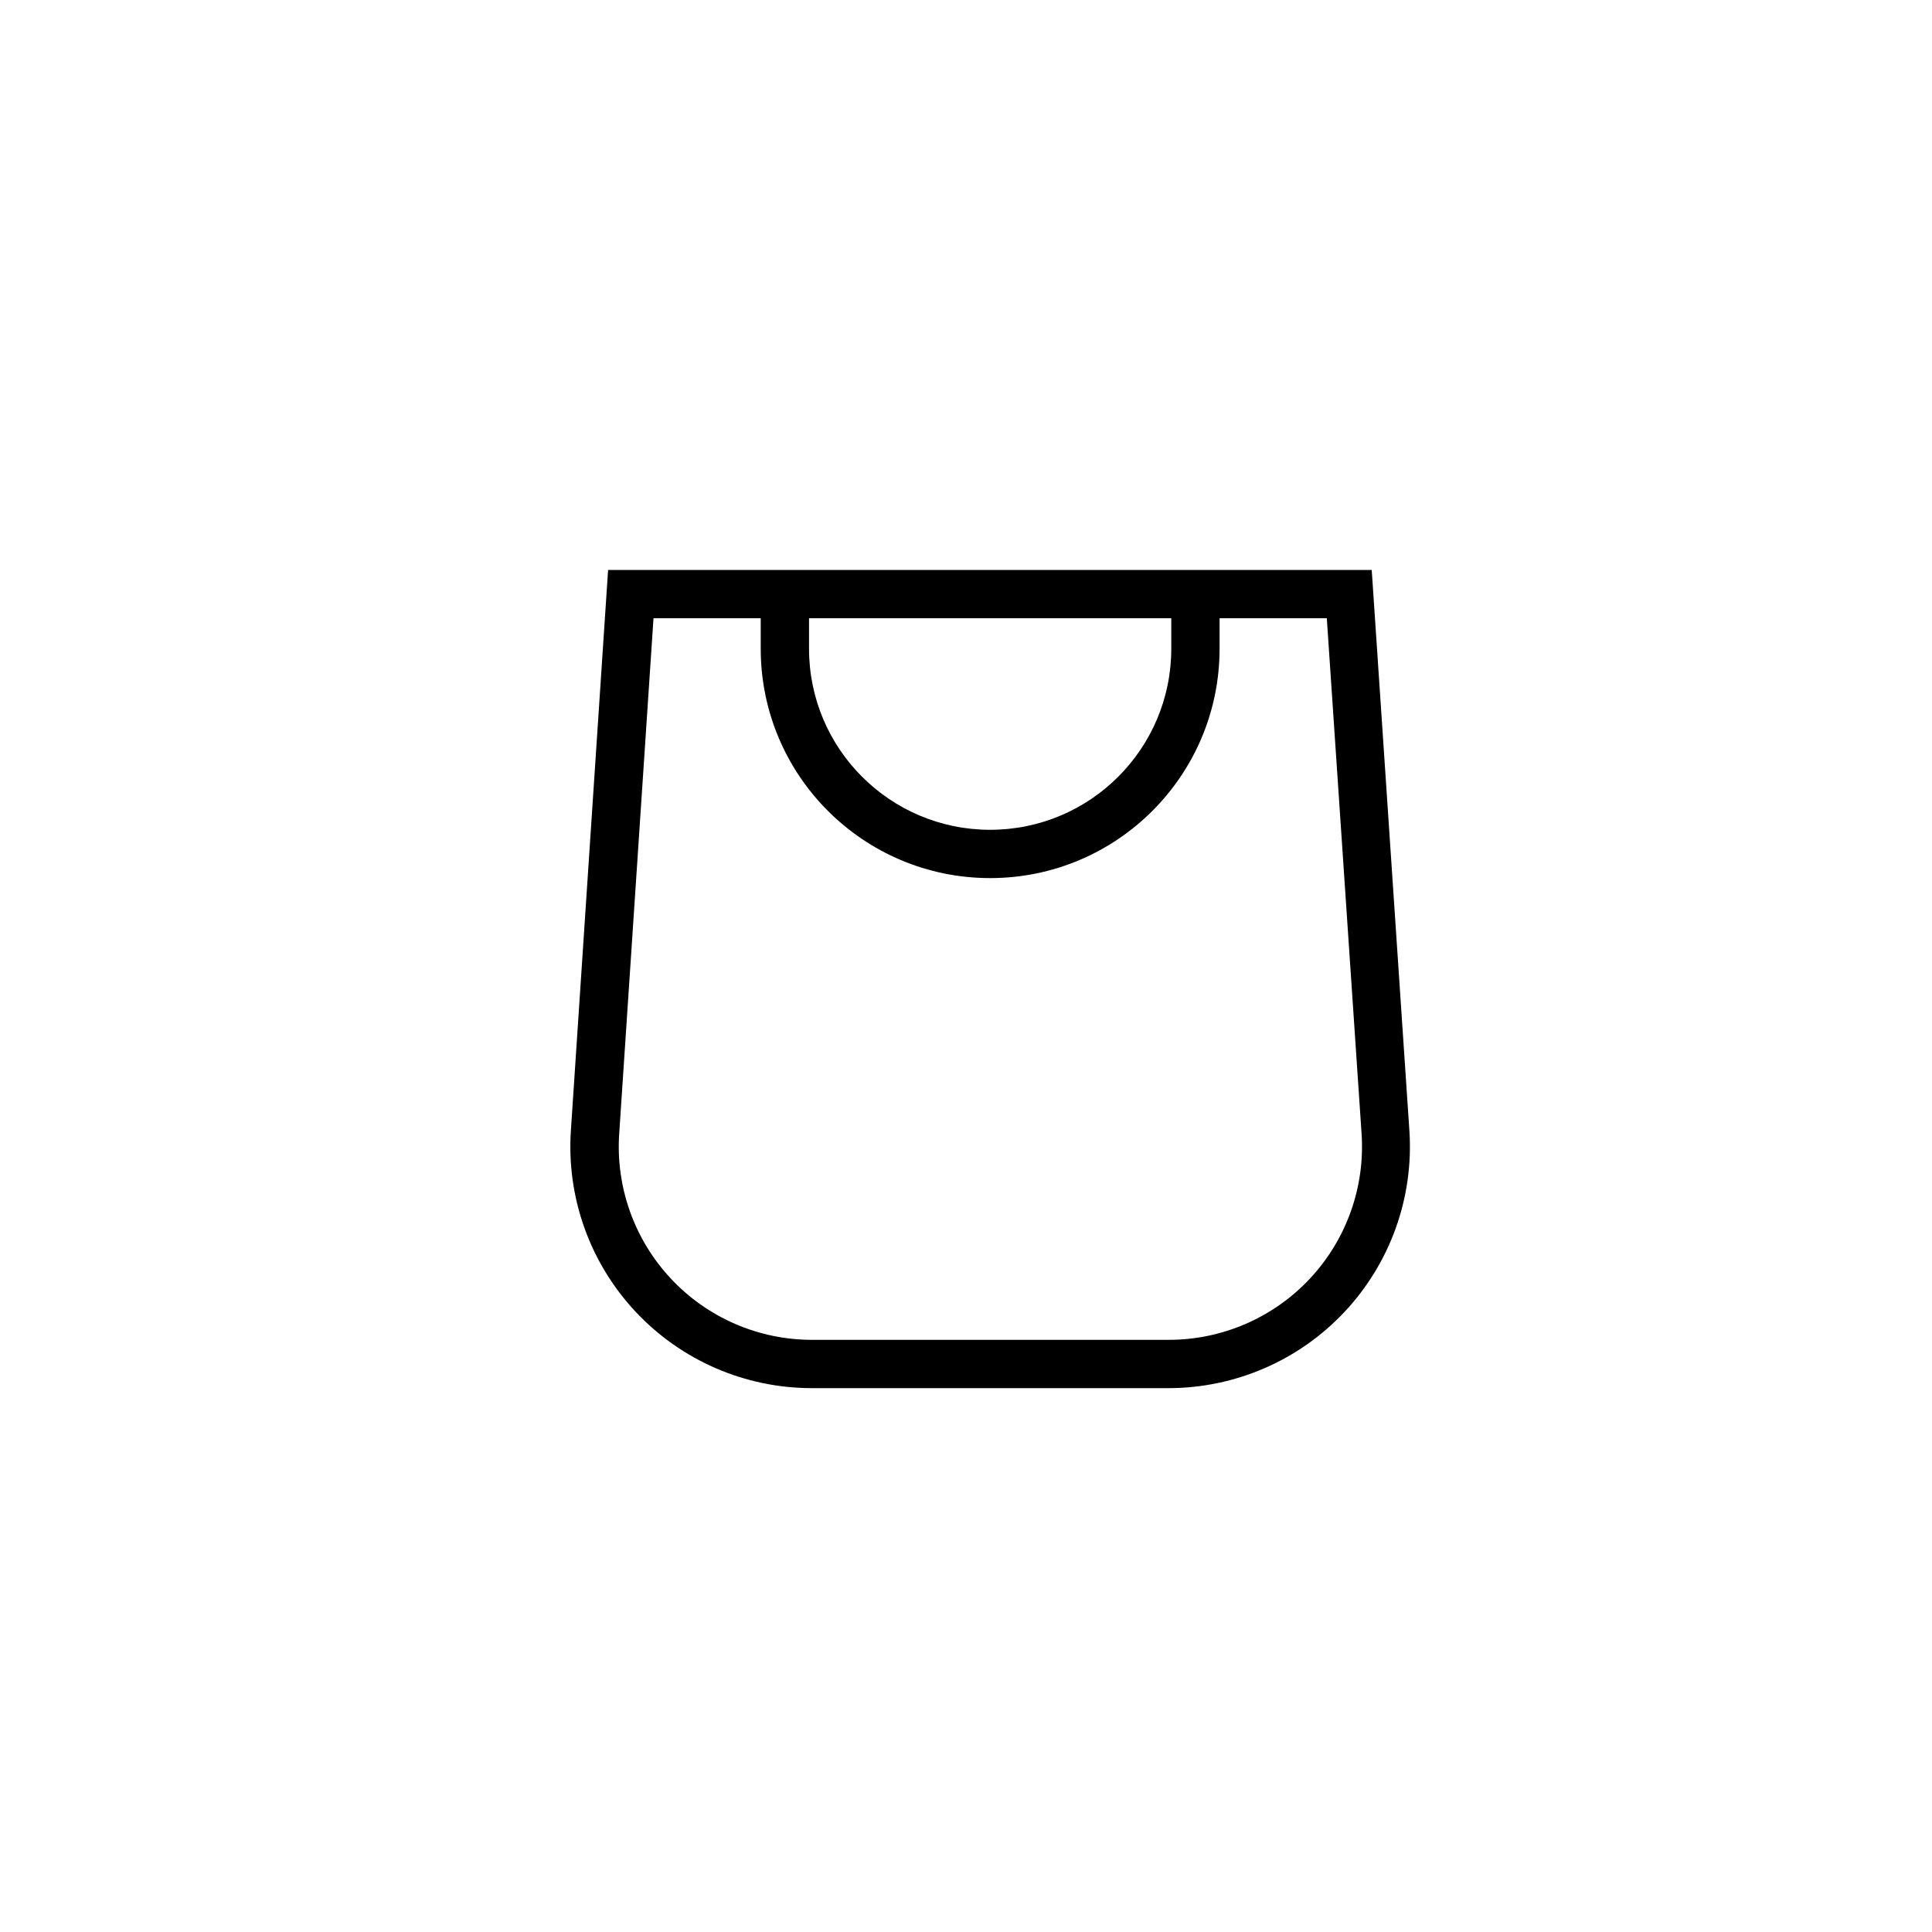
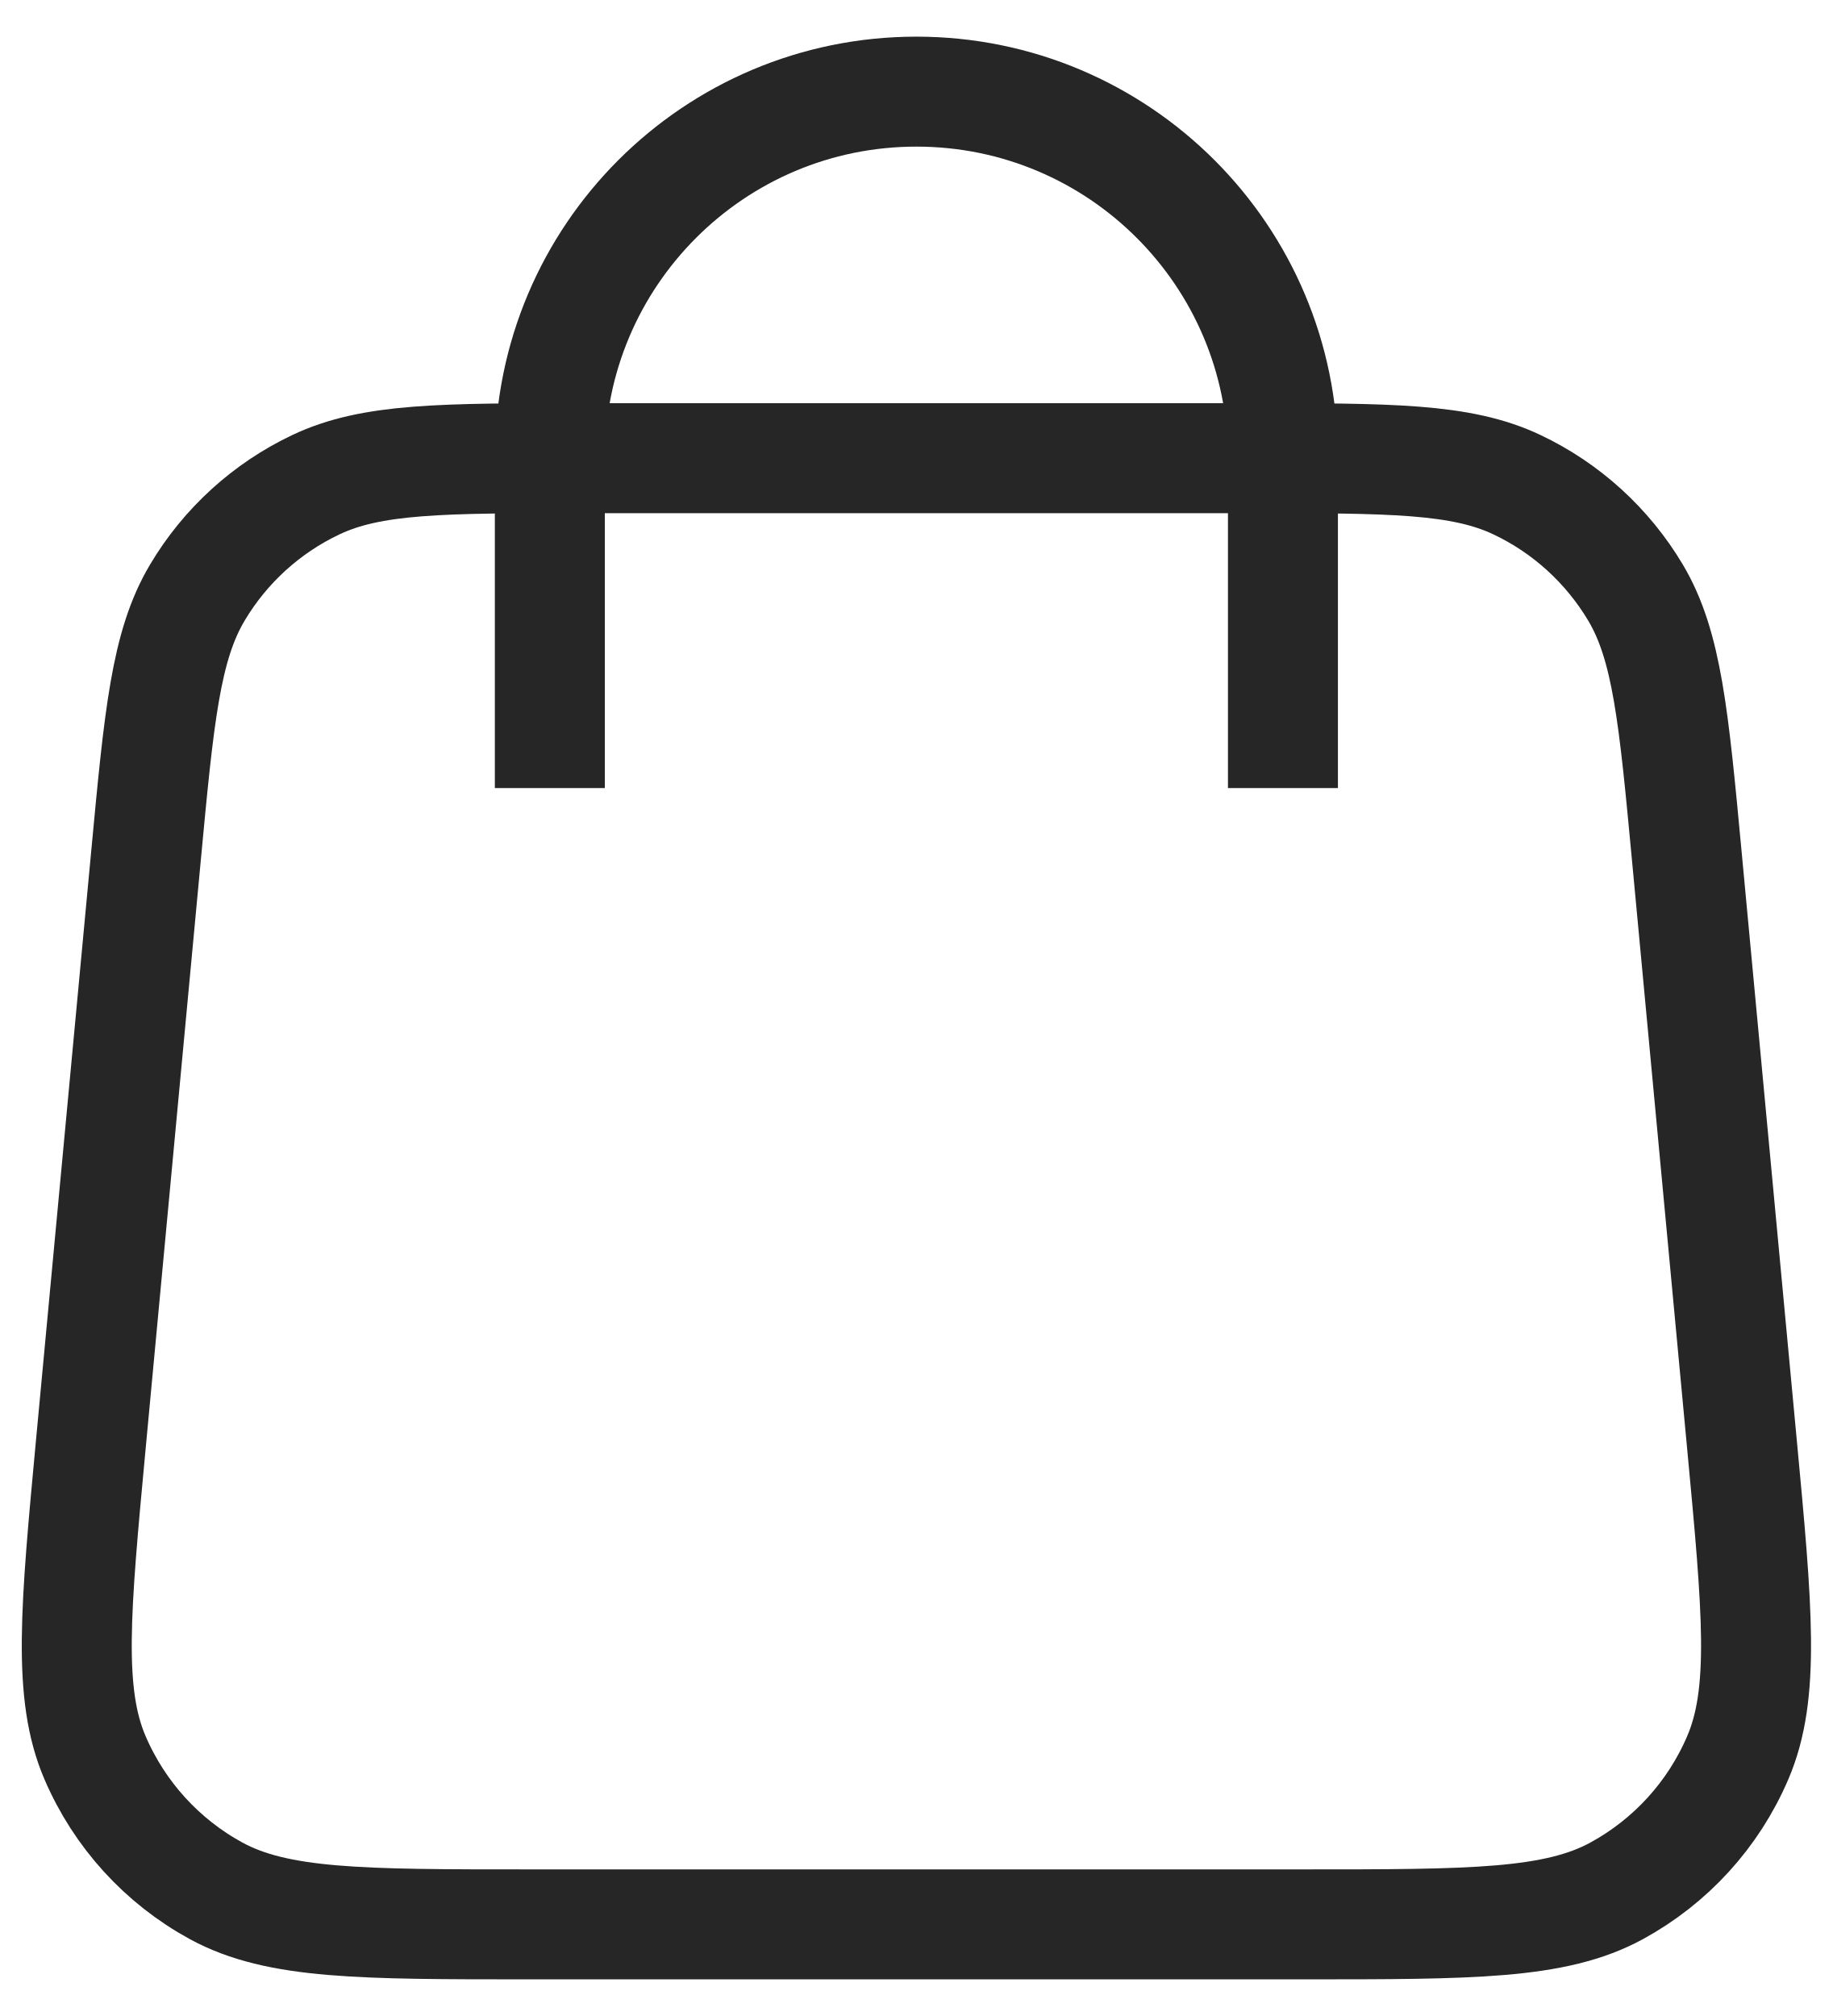
- <svg xmlns="http://www.w3.org/2000/svg" fill="none" class="icon icon-cart-empty" viewBox="0 0 40 40">
-   <path fill="currentColor" fill-rule="evenodd" d="M15.75 11.8h-3.16l-.77 11.6a5 5 0 0 0 4.99 5.34h7.38a5 5 0 0 0 4.99-5.33L28.4 11.8zm0 1h-2.22l-.71 10.67a4 4 0 0 0 3.99 4.27h7.38a4 4 0 0 0 4-4.27l-.72-10.67h-2.22v.63a4.75 4.75 0 1 1-9.5 0zm8.5 0h-7.5v.63a3.75 3.75 0 1 0 7.5 0z" />
+ <svg xmlns="http://www.w3.org/2000/svg" width="20" height="22" viewBox="0 0 20 22" fill="none" class="icon icon-cart-empty">
+   <path d="M14 8V5C14 2.791 12.21 1 10 1C7.791 1 6 2.791 6 5V8M1.592 9.352L0.992 15.752C0.822 17.572 0.736 18.482 1.038 19.184C1.304 19.802 1.768 20.312 2.358 20.634C3.03 21 3.944 21 5.771 21H14.229C16.057 21 16.971 21 17.642 20.634C18.232 20.312 18.697 19.802 18.962 19.184C19.264 18.482 19.179 17.572 19.008 15.752L18.408 9.352C18.264 7.815 18.192 7.047 17.847 6.466C17.542 5.955 17.093 5.545 16.555 5.29C15.944 5 15.173 5 13.629 5L6.371 5C4.828 5 4.056 5 3.446 5.29C2.908 5.545 2.458 5.955 2.154 6.466C1.808 7.047 1.736 7.815 1.592 9.352Z" stroke="#262626" stroke-width="1.2" stroke-linecap="square" stroke-linejoin="round" />
</svg>
